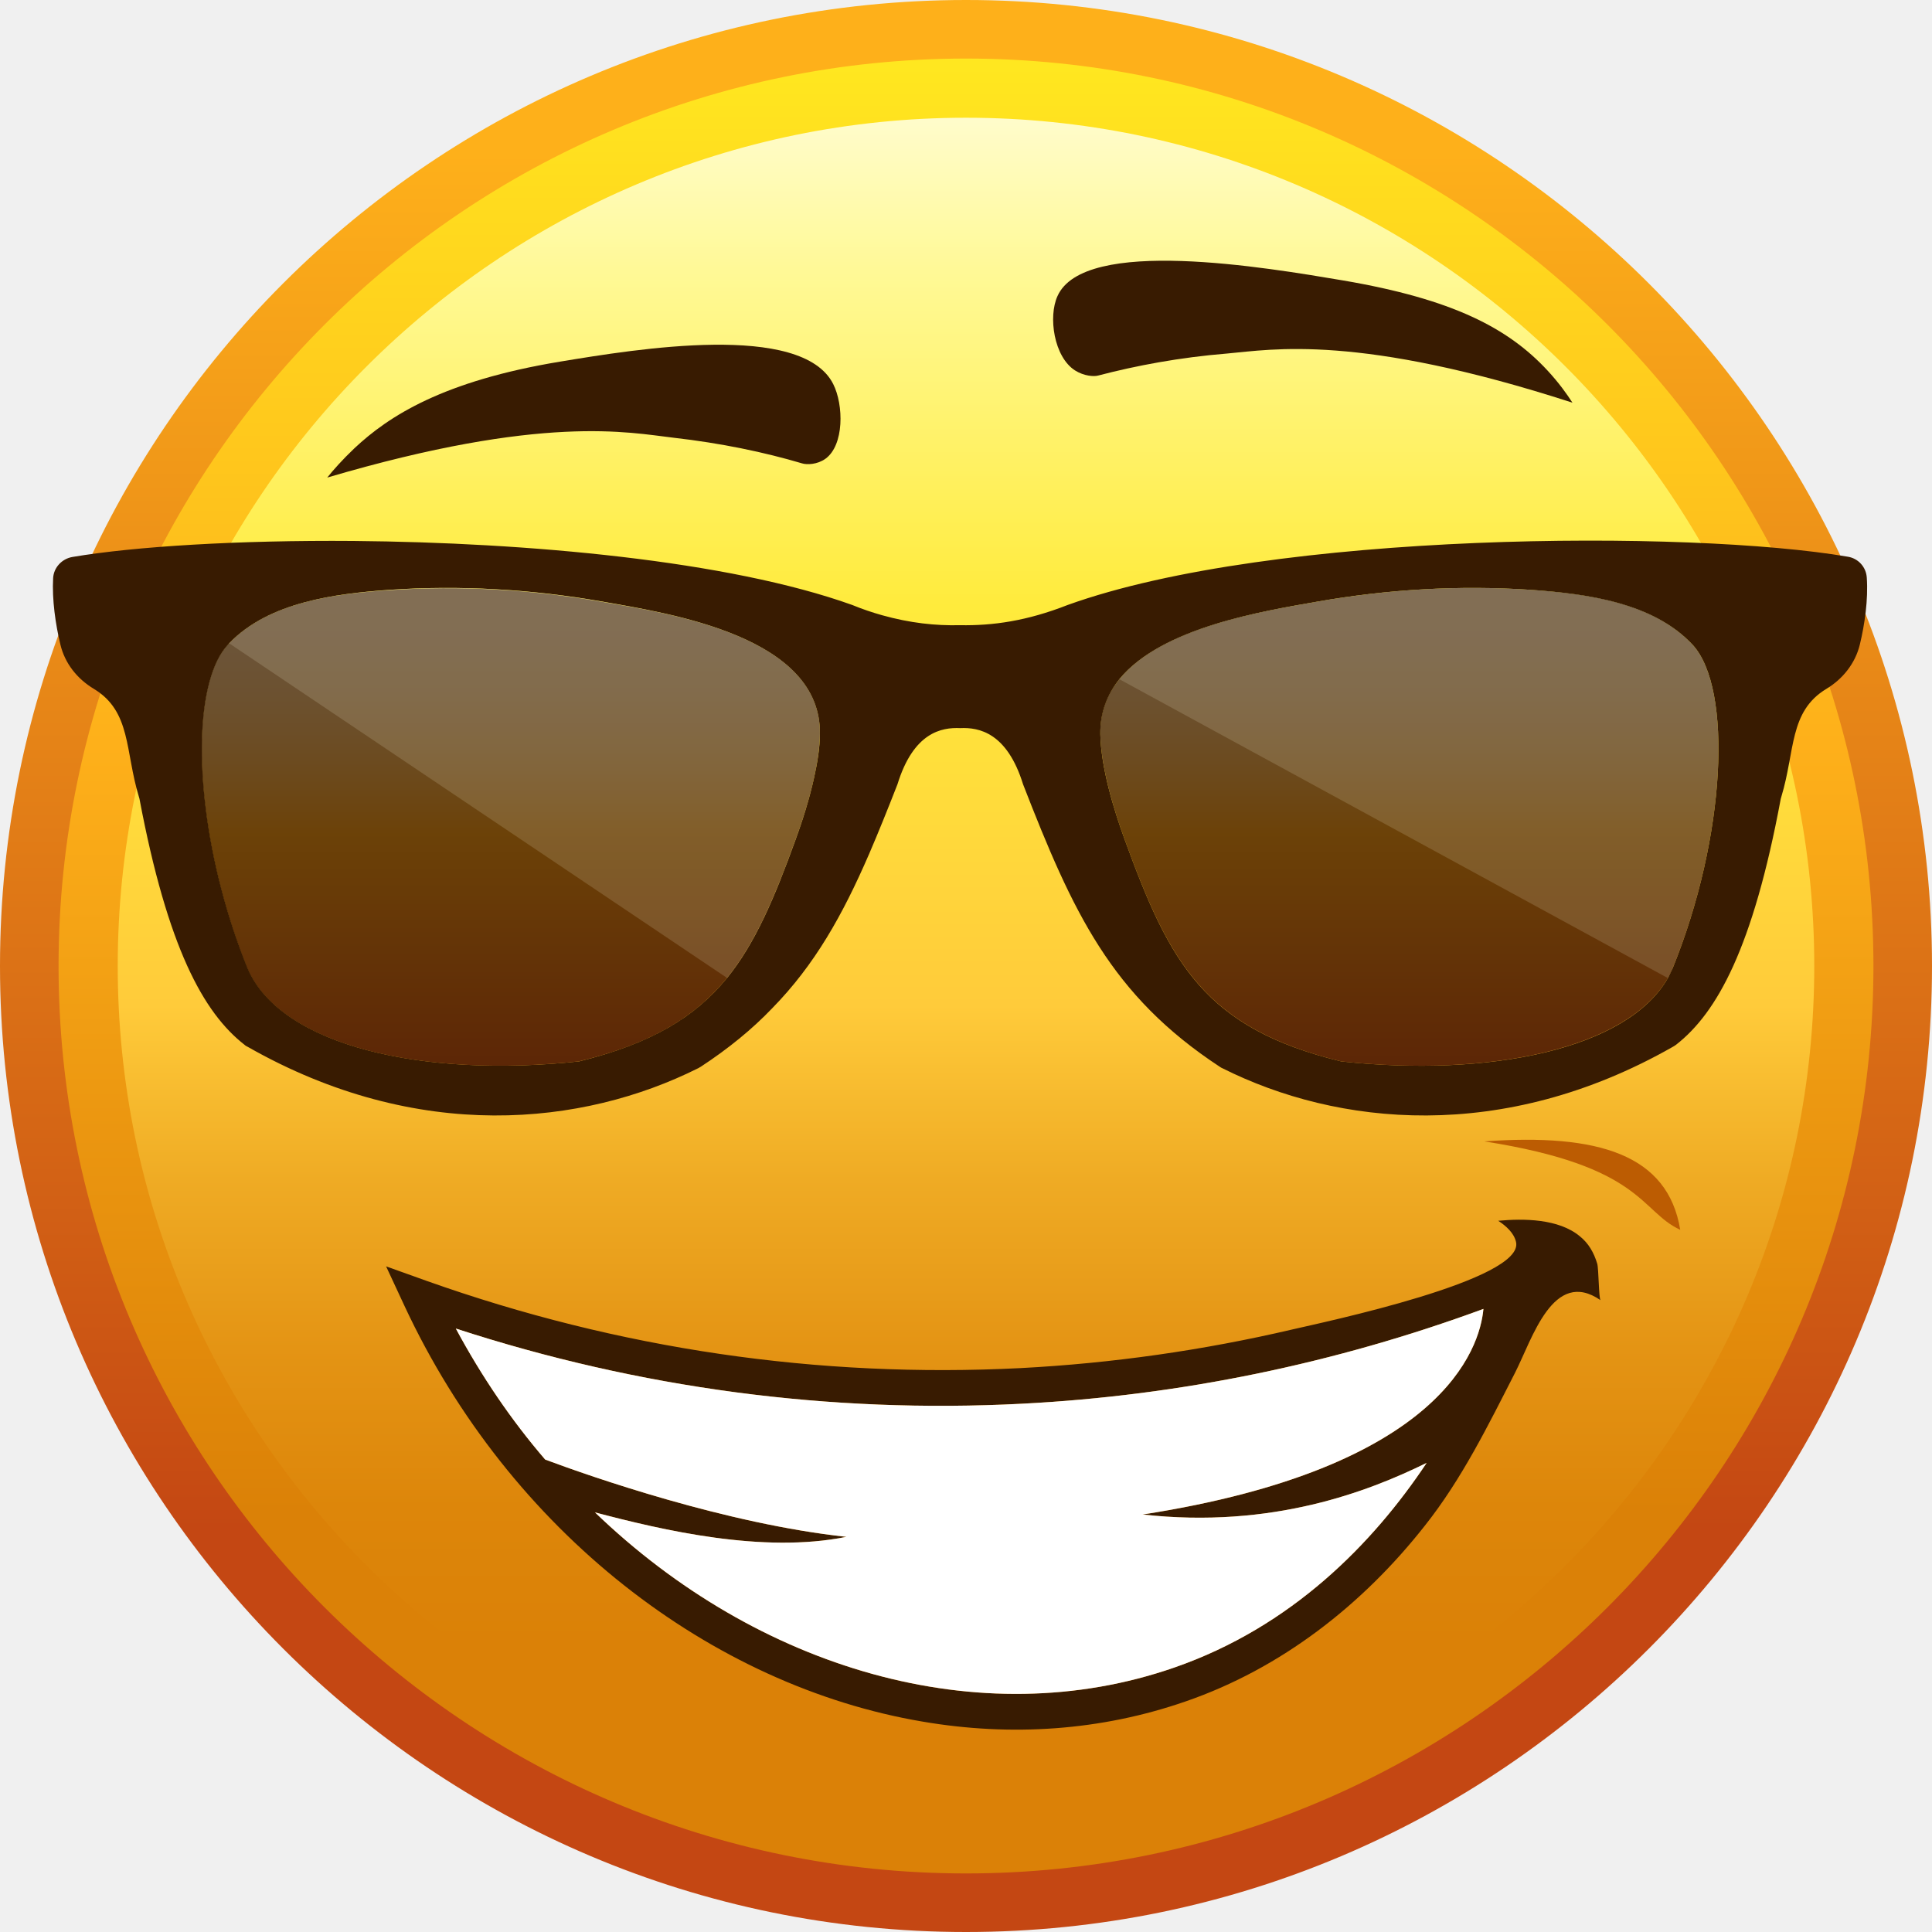
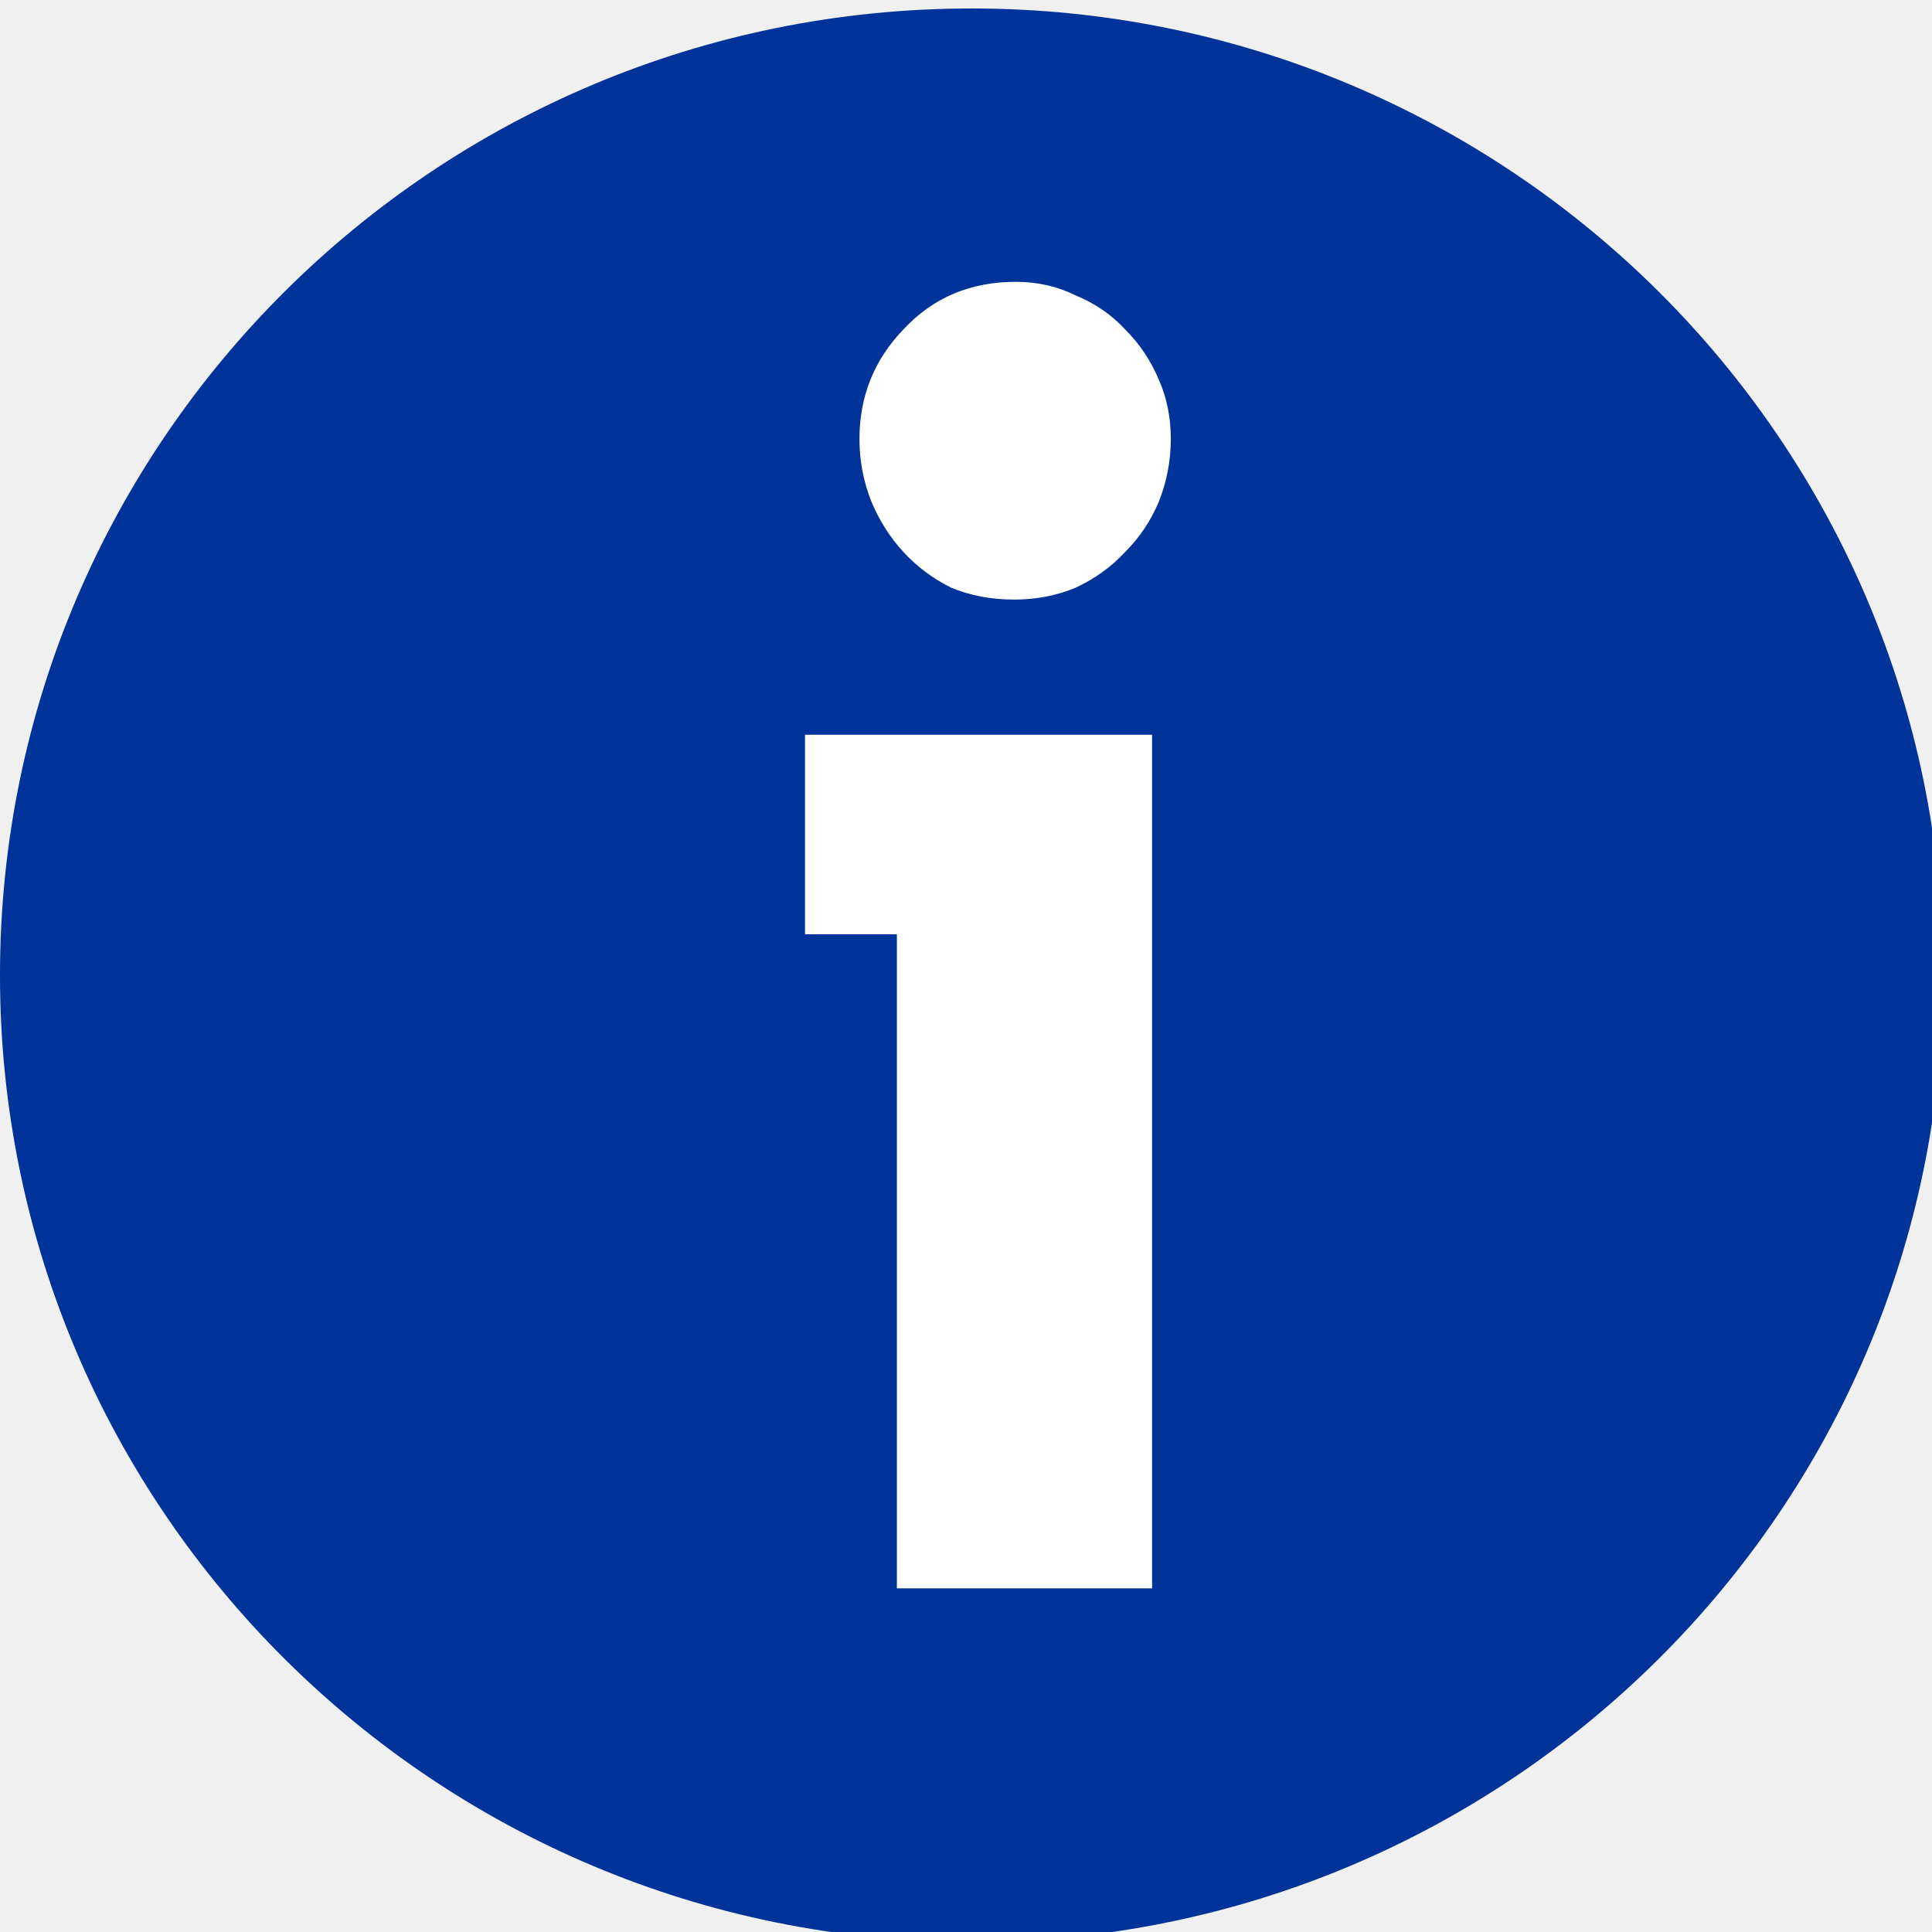
- <svg xmlns="http://www.w3.org/2000/svg" xmlns:xlink="http://www.w3.org/1999/xlink" enable-background="new 0 0 64 64" viewBox="0 0 64 64" width="64" height="64">
-   <linearGradient id="a" gradientTransform="matrix(1 0 0 -1 0 66)" gradientUnits="userSpaceOnUse" x1="32" x2="32" y1="65.03" y2="2.969">
-     <stop offset=".012" stop-color="#fffde2" />
-     <stop offset=".131" stop-color="#fff995" />
-     <stop offset=".308" stop-color="#ffeb3c" />
-     <stop offset=".521" stop-color="#ffcb3a" />
-     <stop offset=".614" stop-color="#efab24" />
-     <stop offset=".704" stop-color="#e49414" />
-     <stop offset=".789" stop-color="#dd860a" />
-     <stop offset=".862" stop-color="#db8107" />
-   </linearGradient>
-   <linearGradient id="b" gradientTransform="matrix(1 0 0 -1 0 66)" gradientUnits="userSpaceOnUse" x1="32.002" x2="32.002" y1="65.03" y2="2.969">
-     <stop offset=".001" stop-color="#ffea20" />
-     <stop offset=".093" stop-color="#ffdb1e" />
-     <stop offset=".381" stop-color="#feb01a" />
-     <stop offset=".588" stop-color="#eb9610" />
-     <stop offset=".793" stop-color="#db8107" />
-   </linearGradient>
-   <linearGradient id="c" gradientTransform="matrix(1 0 0 -1 0 66)" gradientUnits="userSpaceOnUse" x1="32" x2="32" y1="66" y2="2">
-     <stop offset=".079" stop-color="#feb01a" />
-     <stop offset=".792" stop-color="#c44713" />
-   </linearGradient>
-   <linearGradient id="d">
-     <stop offset=".012" stop-color="#fffde2" />
-     <stop offset=".072" stop-color="#fffbdd" />
-     <stop offset=".143" stop-color="#fff5ce" />
-     <stop offset=".222" stop-color="#ffecb6" />
-     <stop offset=".305" stop-color="#ffdf93" />
-     <stop offset=".391" stop-color="#fece67" />
-     <stop offset=".48" stop-color="#feb932" />
-     <stop offset=".517" stop-color="#feb01a" />
-     <stop offset="1" stop-color="#c44713" />
-   </linearGradient>
-   <linearGradient id="e" gradientTransform="matrix(1 0 0 -1 0 66)" gradientUnits="userSpaceOnUse" x1="16.924" x2="16.924" xlink:href="#d" y1="46.527" y2="30.699" />
-   <linearGradient id="f" gradientTransform="matrix(1 0 0 -1 0 66)" gradientUnits="userSpaceOnUse" x1="46.685" x2="46.685" xlink:href="#d" y1="46.527" y2="30.699" />
-   <circle cx="32" cy="32" fill="url(#a)" r="31.03" />
-   <path d="m32 3.9c15.49 0 28.1 12.61 28.1 28.1s-12.61 28.1-28.1 28.1-28.1-12.61-28.1-28.1 12.61-28.1 28.1-28.1m0-2.93c-17.14 0-31.03 13.89-31.03 31.03s13.89 31.03 31.03 31.03 31.03-13.89 31.03-31.03-13.89-31.03-31.03-31.03z" fill="url(#b)" />
-   <path d="m32 64c-17.64 0-32-14.35-32-32s14.36-32 32-32 32 14.36 32 32-14.35 32-32 32zm0-62.06c-16.58 0-30.06 13.48-30.06 30.06s13.48 30.06 30.06 30.06 30.06-13.48 30.06-30.06-13.48-30.06-30.06-30.06z" fill="url(#c)" />
-   <path d="m52.91 41.86c-.11-.36-.28-.67-.58-.91-.7-.58-1.86-.59-2.7-.51.26.17.52.4.59.7.3 1.26-6.38 2.66-7.41 2.9-2.95.69-5.96 1.12-9 1.28-6.7.34-13.32-.63-19.68-2.89l-1.34-.48.6 1.29c3.5 7.52 10.19 12.61 17.17 13.79 2.92.5 5.9.31 8.72-.67 3.16-1.09 5.86-3.2 7.92-5.82 1.23-1.55 2.1-3.33 2.99-5.07.57-1.12 1.26-3.48 2.83-2.4-.06-.05-.06-1.04-.11-1.21zm-15.06 8.31c4.29.48 7.5-.77 9.41-1.71-1.78 2.67-4.47 5.43-8.36 6.78-6.45 2.24-13.81.04-19.19-5.14 2.24.59 5.56 1.37 8.33.81-3.99-.43-8.48-2-9.98-2.56-1.12-1.3-2.11-2.76-2.96-4.34 6.08 1.98 12.38 2.82 18.76 2.49 5.23-.27 10.36-1.33 15.28-3.14-.12 1.32-1.38 5.27-11.29 6.81z" fill="#381b01" />
-   <path d="m37.85 50.17c4.29.48 7.5-.77 9.41-1.71-1.78 2.67-4.47 5.43-8.36 6.78-6.45 2.24-13.81.04-19.19-5.14 2.24.59 5.56 1.37 8.33.81-3.99-.43-8.48-2-9.98-2.56-1.12-1.3-2.11-2.76-2.96-4.34 6.08 1.98 12.38 2.82 18.76 2.49 5.23-.27 10.36-1.33 15.28-3.14-.12 1.32-1.38 5.27-11.29 6.81z" fill="#fff" />
-   <path d="m49.17 37.81c3.77-.27 6.08.43 6.49 2.93-1.34-.62-1.24-2.11-6.49-2.93z" fill="#bc5c02" />
-   <g fill="#381b01">
-     <path d="m56.07 21.36c-1.31-1.42-3.54-1.7-5.35-1.82-2.36-.16-4.74-.02-7.08.39-1.76.31-5.15.83-6.56 2.57-.41.5-.65 1.1-.63 1.82.02 1.09.44 2.49.81 3.5 1.49 4.09 2.65 6.24 7.17 7.34 4.91.53 9.47-.41 10.82-2.76.06-.11.12-.21.16-.33 1.77-4.36 1.99-9.27.66-10.71z" />
-     <path d="m61.84 19.14c-.02-.36-.29-.65-.64-.7-5.19-.89-19.02-.85-25.83 1.6-1.35.53-2.48.69-3.57.67-.81.02-1.65-.07-2.58-.33-.32-.09-.65-.2-.99-.34-4.1-1.47-10.75-2.07-16.52-2.12-3.81-.03-7.24.18-9.31.53-.35.06-.62.35-.64.7-.04.71.08 1.54.24 2.2.15.63.56 1.14 1.11 1.47 1.24.75 1.03 2.06 1.49 3.57.01.02.01.05.02.07.93 4.93 2.12 7.09 3.48 8.15.03.03.07.05.11.07 5.64 3.21 11.11 2.61 14.91.71.03-.01.06-.04.09-.05.93-.61 1.71-1.25 2.37-1.94 1.41-1.44 2.33-3.08 3.21-5.11.31-.72.62-1.49.94-2.31.53-1.72 1.46-1.89 2.08-1.86.62-.03 1.55.15 2.08 1.86 1.65 4.24 2.91 6.99 6.52 9.36.03.02.06.04.09.05 3.79 1.9 9.27 2.5 14.91-.71.04-.02.08-.05.11-.07 1.36-1.06 2.55-3.21 3.47-8.15.01-.02.01-.05.02-.07.46-1.51.25-2.82 1.49-3.57.55-.33.96-.85 1.11-1.47.16-.66.28-1.49.23-2.21zm-34.87 6.61c-.16.73-.4 1.47-.62 2.07-.7 1.93-1.33 3.42-2.27 4.58-1.06 1.3-2.51 2.17-4.9 2.76-5.13.55-9.88-.5-10.98-3.09-1.42-3.5-1.84-7.36-1.26-9.48.14-.52.34-.94.6-1.22.02-.02.04-.04.05-.06 1.32-1.37 3.51-1.64 5.3-1.77 2.36-.16 4.74-.02 7.07.39 2.27.4 7.25 1.16 7.2 4.39 0 .44-.08.93-.19 1.43zm28.44 6.32c-.05.11-.1.22-.16.33-1.35 2.36-5.91 3.29-10.82 2.76-4.53-1.1-5.68-3.25-7.17-7.34-.37-1.01-.79-2.4-.81-3.5-.01-.72.23-1.32.63-1.82 1.41-1.73 4.8-2.26 6.56-2.57 2.33-.41 4.71-.55 7.08-.39 1.82.13 4.04.41 5.35 1.82 1.33 1.44 1.11 6.35-.66 10.71z" />
-     <path d="m27.16 24.32c-.01.44-.08.93-.19 1.43-.16.73-.4 1.47-.62 2.07-1.49 4.09-2.65 6.24-7.18 7.34-5.13.55-9.88-.5-10.98-3.09-1.42-3.5-1.84-7.36-1.26-9.48.14-.52.34-.94.6-1.22 1.31-1.42 3.54-1.7 5.36-1.82 2.36-.16 4.74-.02 7.07.39 2.27.39 7.26 1.15 7.2 4.38z" />
+ <svg xmlns="http://www.w3.org/2000/svg" width="64" height="64" id="svg3030" version="1.1" viewBox="0 0 32 32">
+   <defs id="defs3032" />
+   <g id="layer1" transform="translate(-108.5065,-974.0089)">
+     <path style="fill:#003399;fill-opacity:1;stroke:none" id="path2824" d="m 28.76,15.394 a 11.799,12.26 0 1 1 -23.598,0 11.799,12.26 0 1 1 23.598,0 z" transform="matrix(1.363948,0,0,1.30613,101.4657,970.0557)" />
+     <g transform="matrix(2.818035,0,0,2.799525,91.9885,950.2168)" style="font-size:10px;font-style:normal;font-variant:normal;font-weight:bold;font-stretch:normal;text-align:start;line-height:125%;writing-mode:lr-tb;text-anchor:start;fill:#ffffff;font-family:Axel;-inkscape-font-specification:Axel Bold" id="flowRoot2826">
+       <path d="m 11.133,17.896 0,-3.87 -0.54,0 0,-1.18 2.04,0 0,5.05 -1.5,0 m 1.61,-6.8 c -2e-6,0.127 -0.023,0.25 -0.07,0.37 -0.047,0.113 -0.113,0.213 -0.2,0.3 -0.08,0.087 -0.177,0.157 -0.29,0.21 -0.113,0.047 -0.233,0.07 -0.36,0.07 -0.133,6e-6 -0.257,-0.023 -0.37,-0.07 -0.107,-0.053 -0.2,-0.123 -0.28,-0.21 -0.08,-0.087 -0.143,-0.187 -0.19,-0.3 -0.047,-0.12 -0.07,-0.243 -0.07,-0.37 -10e-7,-0.253 0.087,-0.47 0.26,-0.65 0.173,-0.187 0.393,-0.28 0.66,-0.28 0.127,8e-6 0.243,0.027 0.35,0.08 0.113,0.047 0.21,0.113 0.29,0.2 0.087,0.087 0.153,0.187 0.2,0.3 0.047,0.107 0.07,0.223 0.07,0.35" style="" id="path3435" />
+     </g>
  </g>
-   <path d="m27.16 24.32c-.01.44-.08.93-.19 1.43-.16.73-.4 1.47-.62 2.07-.7 1.93-1.33 3.42-2.27 4.58-1.06 1.3-2.51 2.17-4.9 2.76-5.13.55-9.88-.5-10.98-3.09-1.42-3.5-1.84-7.36-1.26-9.48.14-.52.34-.94.6-1.22.02-.02.04-.04.05-.06 1.32-1.37 3.51-1.64 5.3-1.77 2.36-.16 4.74-.02 7.07.39 2.27.4 7.26 1.16 7.2 4.39z" fill="url(#e)" opacity=".26" />
-   <path d="m55.41 32.07c-.05.11-.1.22-.16.33-1.35 2.36-5.91 3.29-10.82 2.76-4.53-1.1-5.68-3.25-7.17-7.34-.37-1.01-.79-2.4-.81-3.5-.01-.72.23-1.32.63-1.82 1.41-1.73 4.8-2.26 6.56-2.57 2.33-.41 4.71-.55 7.08-.39 1.82.13 4.04.41 5.35 1.82 1.33 1.44 1.11 6.35-.66 10.71z" fill="url(#f)" opacity=".26" />
-   <path d="m26.36 27.82c-.7 1.93-1.33 3.42-2.27 4.58l-16.5-11.09c1.32-1.37 3.51-1.64 5.3-1.77 2.36-.16 4.74-.02 7.07.39 2.27.4 7.25 1.16 7.2 4.39-.01.44-.08.93-.19 1.43-.16.73-.39 1.47-.61 2.07z" fill="#fffde2" opacity=".15" />
-   <path d="m55.41 32.07c-.05.11-.1.22-.16.33l-18.17-9.9c1.41-1.73 4.8-2.26 6.56-2.57 2.33-.41 4.71-.55 7.08-.39 1.82.13 4.04.41 5.35 1.82 1.33 1.44 1.11 6.35-.66 10.71z" fill="#fffde2" opacity=".15" />
-   <path d="m26.57 15.35c.16.05.5.04.77-.15.63-.45.61-1.79.26-2.48-1.04-2.06-6.51-1.16-9.05-.74-3.87.64-5.67 1.8-6.81 2.87-.4.38-.7.72-.9.97 7.16-2.11 10-1.49 11.47-1.32 1.58.18 3.01.48 4.26.85z" fill="#381b01" />
-   <path d="m36.38 12.44c-.14.04-.47.02-.77-.17-.7-.45-.89-1.78-.58-2.46.88-1.98 6.91-.95 9.46-.52 3.64.62 5.47 1.58 6.77 2.98.38.41.65.79.83 1.07-7.1-2.3-9.96-1.76-11.43-1.63-1.59.13-3.02.4-4.28.73z" fill="#381b01" />
</svg>
